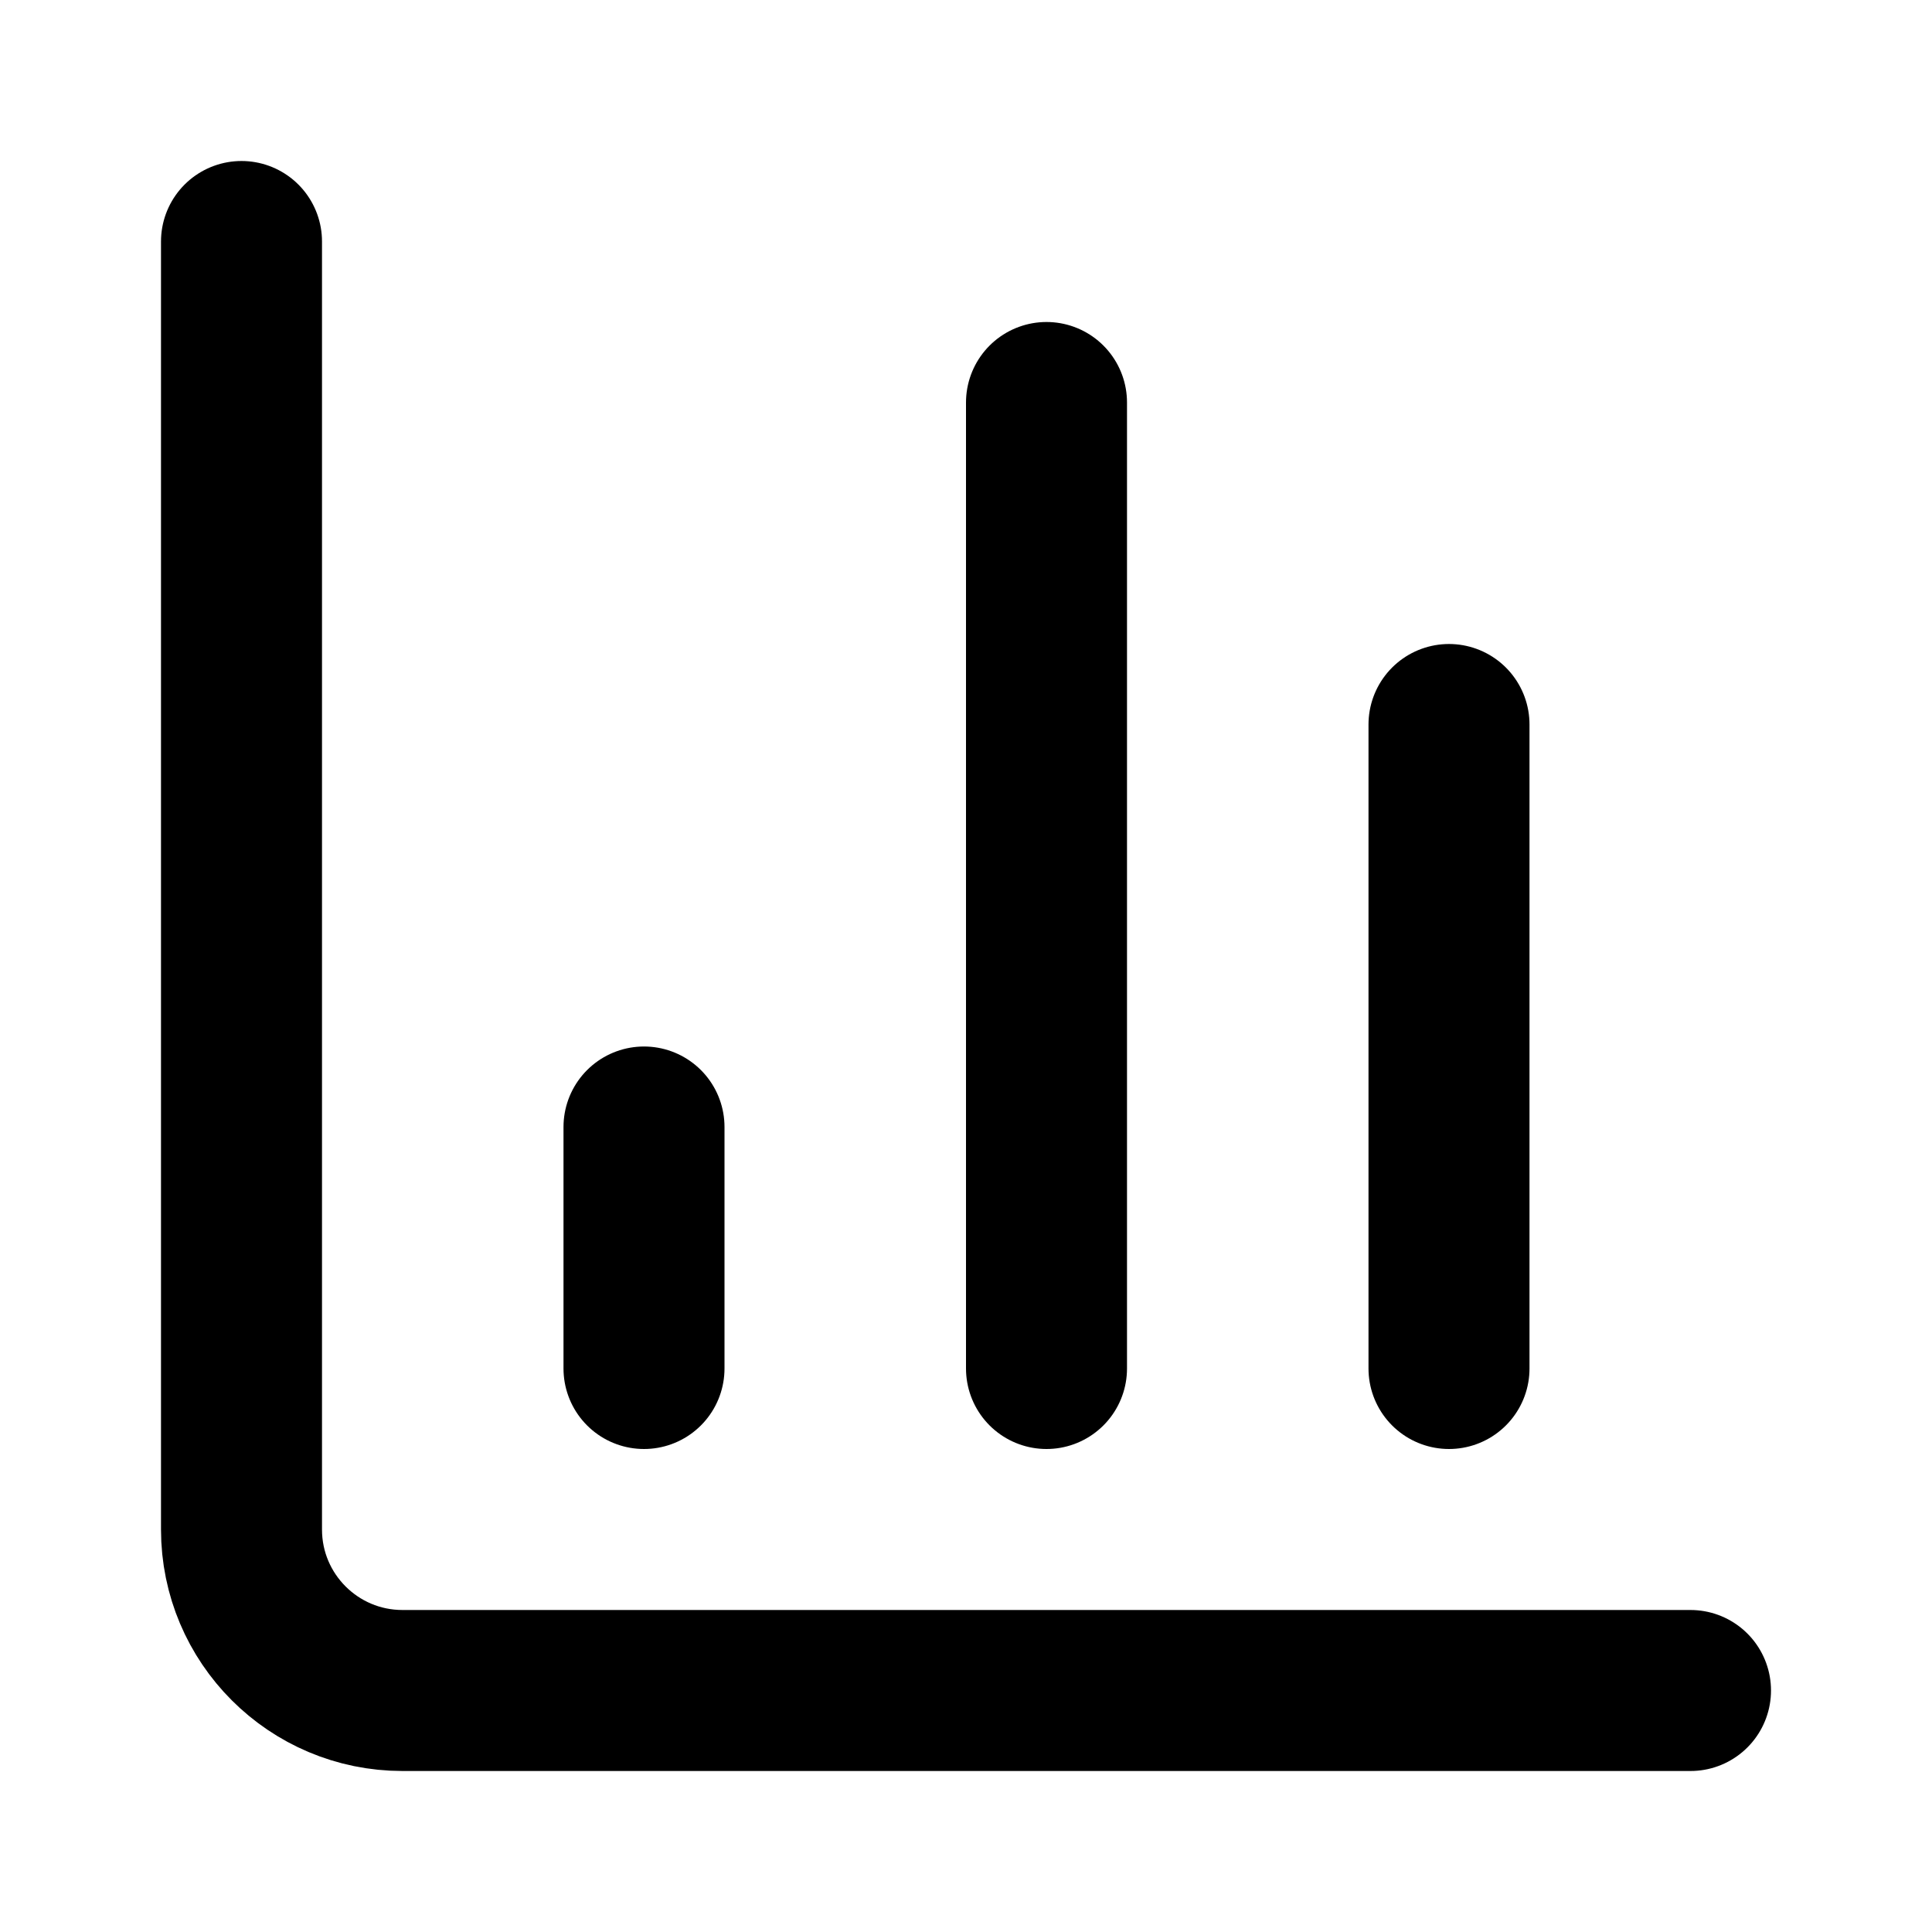
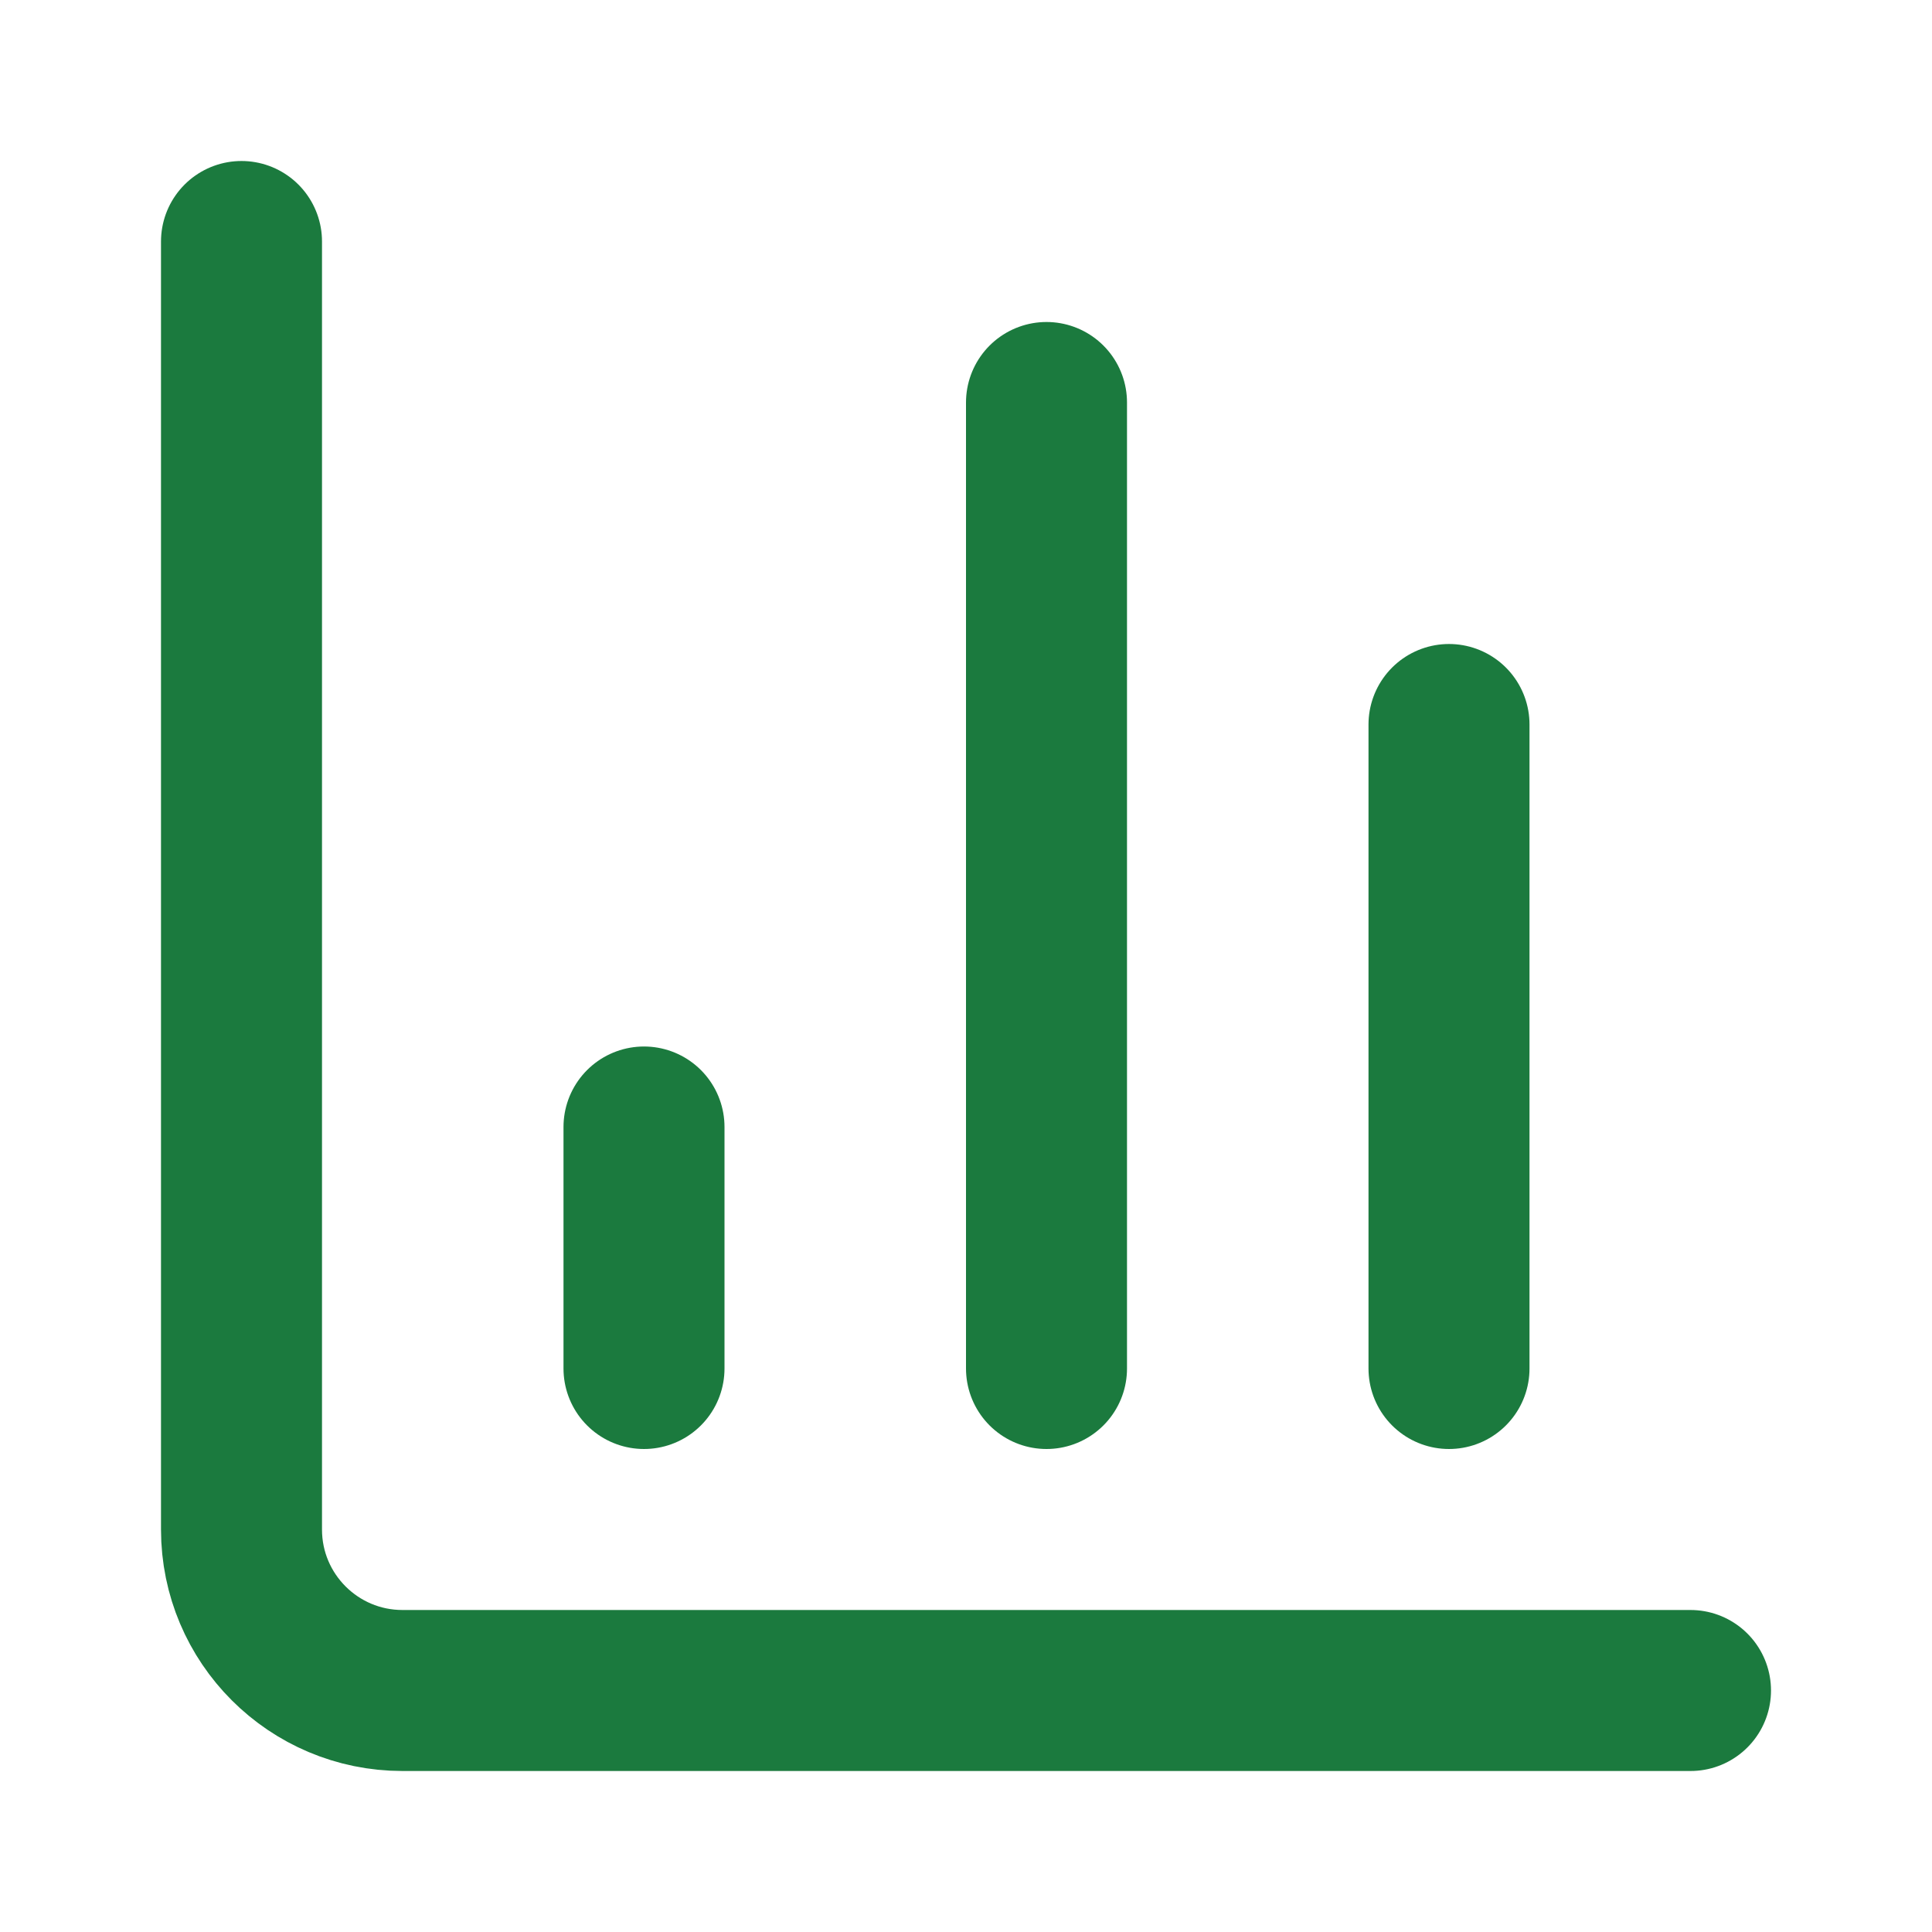
- <svg xmlns="http://www.w3.org/2000/svg" width="24" height="24" viewBox="0 0 24 24" fill="none" stroke="currentColor" stroke-width="2" stroke-linecap="round" stroke-linejoin="round">
+ <svg xmlns="http://www.w3.org/2000/svg" width="24" height="24" viewBox="0 0 24 24" fill="none" stroke="#1B7A3E" stroke-width="2" stroke-linecap="round" stroke-linejoin="round">
  <path d="M3 3v16a2 2 0 0 0 2 2h16" />
  <path d="M18 17V9" />
  <path d="M13 17V5" />
  <path d="M8 17v-3" />
</svg>
